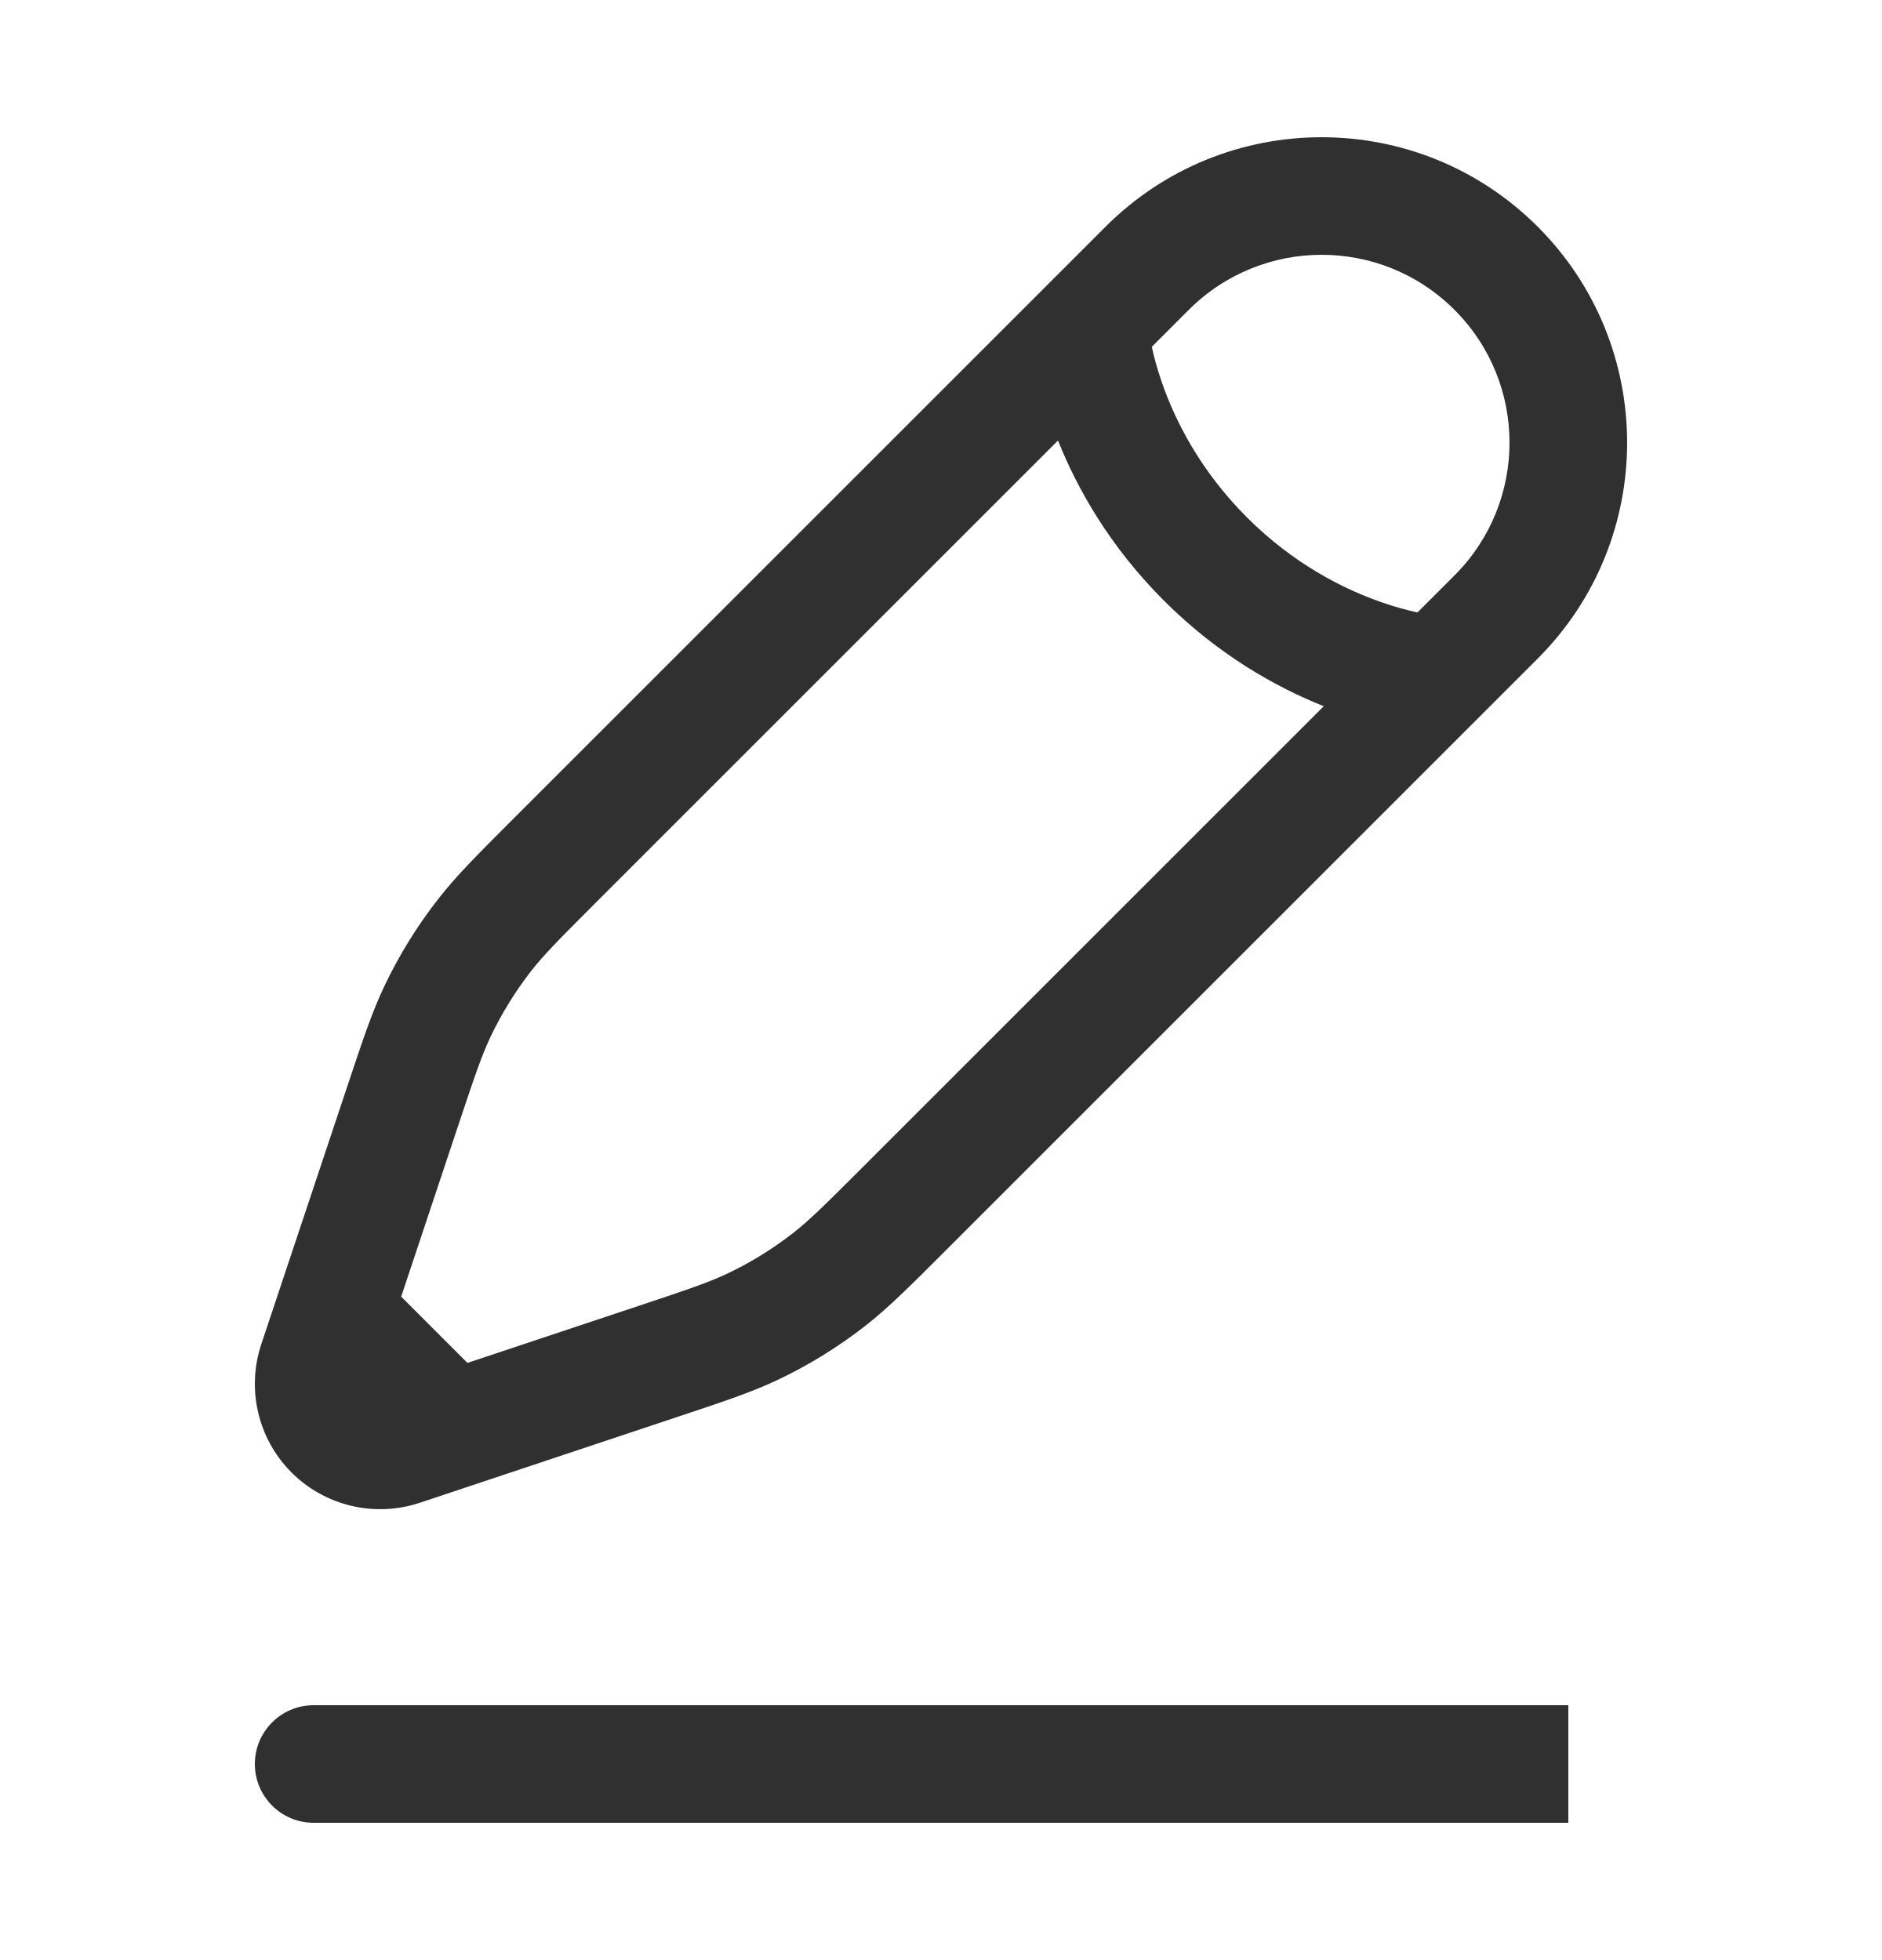
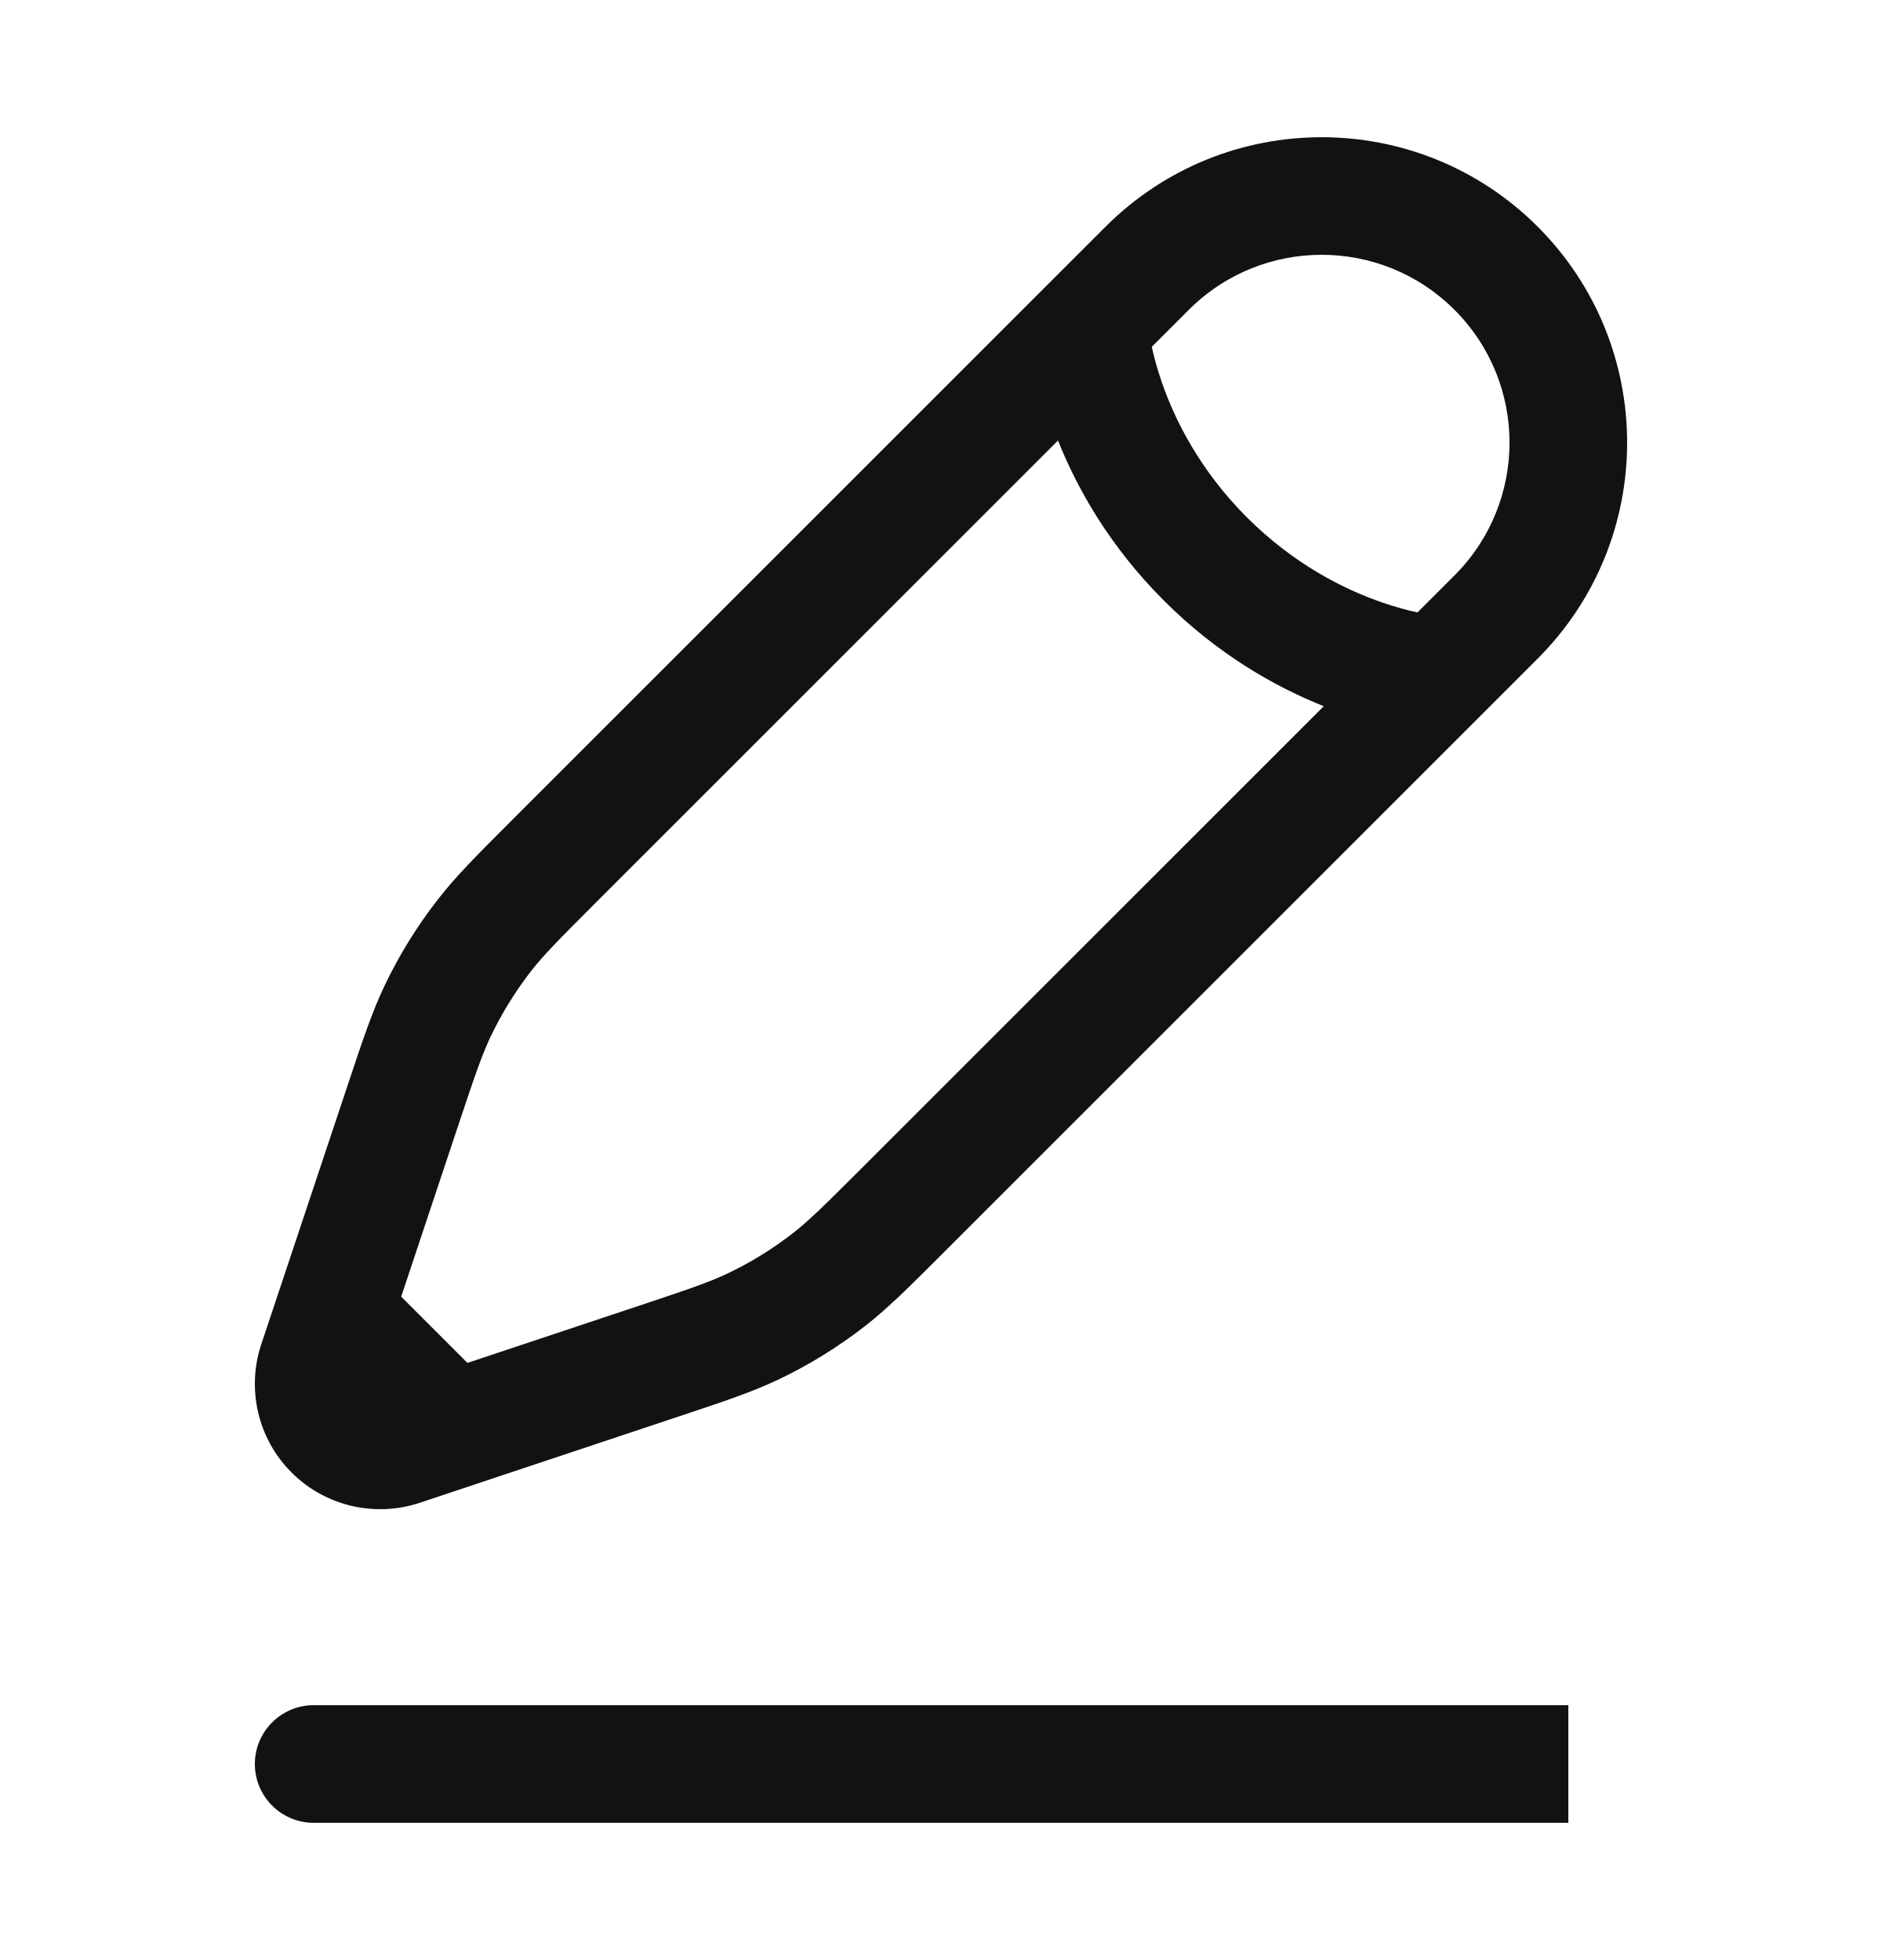
<svg xmlns="http://www.w3.org/2000/svg" width="24" height="25" viewBox="0 0 24 25" fill="none">
-   <path fill-rule="evenodd" clip-rule="evenodd" d="M14.099 2.891C15.621 1.37 18.087 1.37 19.609 2.891C21.13 4.413 21.13 6.879 19.609 8.401L12.015 15.995C11.587 16.423 11.325 16.684 11.034 16.912C10.691 17.179 10.32 17.409 9.927 17.596C9.593 17.755 9.242 17.872 8.668 18.063L5.996 18.954L5.354 19.168C4.78 19.359 4.146 19.21 3.718 18.782C3.29 18.354 3.141 17.721 3.332 17.146L4.437 13.832C4.628 13.258 4.745 12.907 4.904 12.573C5.091 12.18 5.321 11.809 5.589 11.466C5.816 11.175 6.077 10.913 6.505 10.485L14.099 2.891ZM5.961 17.384L5.116 16.539L5.844 14.354C6.056 13.718 6.144 13.459 6.258 13.219C6.399 12.924 6.571 12.646 6.771 12.388C6.935 12.178 7.127 11.985 7.601 11.51L13.492 5.619C13.736 6.229 14.147 6.965 14.841 7.659C15.534 8.353 16.271 8.764 16.881 9.008L10.99 14.899C10.515 15.373 10.322 15.565 10.112 15.729C9.854 15.929 9.576 16.102 9.281 16.242C9.041 16.356 8.782 16.444 8.146 16.656L5.961 17.384ZM18.076 7.812C17.952 7.785 17.797 7.744 17.621 7.683C17.137 7.515 16.501 7.198 15.901 6.599C15.302 5.999 14.985 5.363 14.817 4.879C14.756 4.703 14.715 4.548 14.688 4.424L15.16 3.952C16.096 3.016 17.613 3.016 18.548 3.952C19.484 4.887 19.484 6.404 18.548 7.34L18.076 7.812ZM3.25 22.5C3.25 22.086 3.586 21.75 4 21.75H20V23.25H4C3.586 23.25 3.25 22.914 3.25 22.5Z" fill="#121212" fill-opacity="0.87" />
+   <path fill-rule="evenodd" clip-rule="evenodd" d="M14.099 2.891C15.621 1.37 18.087 1.37 19.609 2.891C21.13 4.413 21.13 6.879 19.609 8.401L12.015 15.995C11.587 16.423 11.325 16.684 11.034 16.912C10.691 17.179 10.32 17.409 9.927 17.596C9.593 17.755 9.242 17.872 8.668 18.063L5.996 18.954L5.354 19.168C4.78 19.359 4.146 19.21 3.718 18.782C3.29 18.354 3.141 17.721 3.332 17.146L4.437 13.832C4.628 13.258 4.745 12.907 4.904 12.573C5.091 12.18 5.321 11.809 5.589 11.466C5.816 11.175 6.077 10.913 6.505 10.485L14.099 2.891ZM5.961 17.384L5.116 16.539L5.844 14.354C6.056 13.718 6.144 13.459 6.258 13.219C6.399 12.924 6.571 12.646 6.771 12.388C6.935 12.178 7.127 11.985 7.601 11.51L13.492 5.619C13.736 6.229 14.147 6.965 14.841 7.659C15.534 8.353 16.271 8.764 16.881 9.008L10.99 14.899C10.515 15.373 10.322 15.565 10.112 15.729C9.854 15.929 9.576 16.102 9.281 16.242C9.041 16.356 8.782 16.444 8.146 16.656L5.961 17.384ZM18.076 7.812C17.952 7.785 17.797 7.744 17.621 7.683C17.137 7.515 16.501 7.198 15.901 6.599C15.302 5.999 14.985 5.363 14.817 4.879C14.756 4.703 14.715 4.548 14.688 4.424L15.16 3.952C16.096 3.016 17.613 3.016 18.548 3.952C19.484 4.887 19.484 6.404 18.548 7.34L18.076 7.812ZM3.25 22.5C3.25 22.086 3.586 21.75 4 21.75H20V23.25H4C3.586 23.25 3.25 22.914 3.25 22.5Z" fill="#121212" />
</svg>
